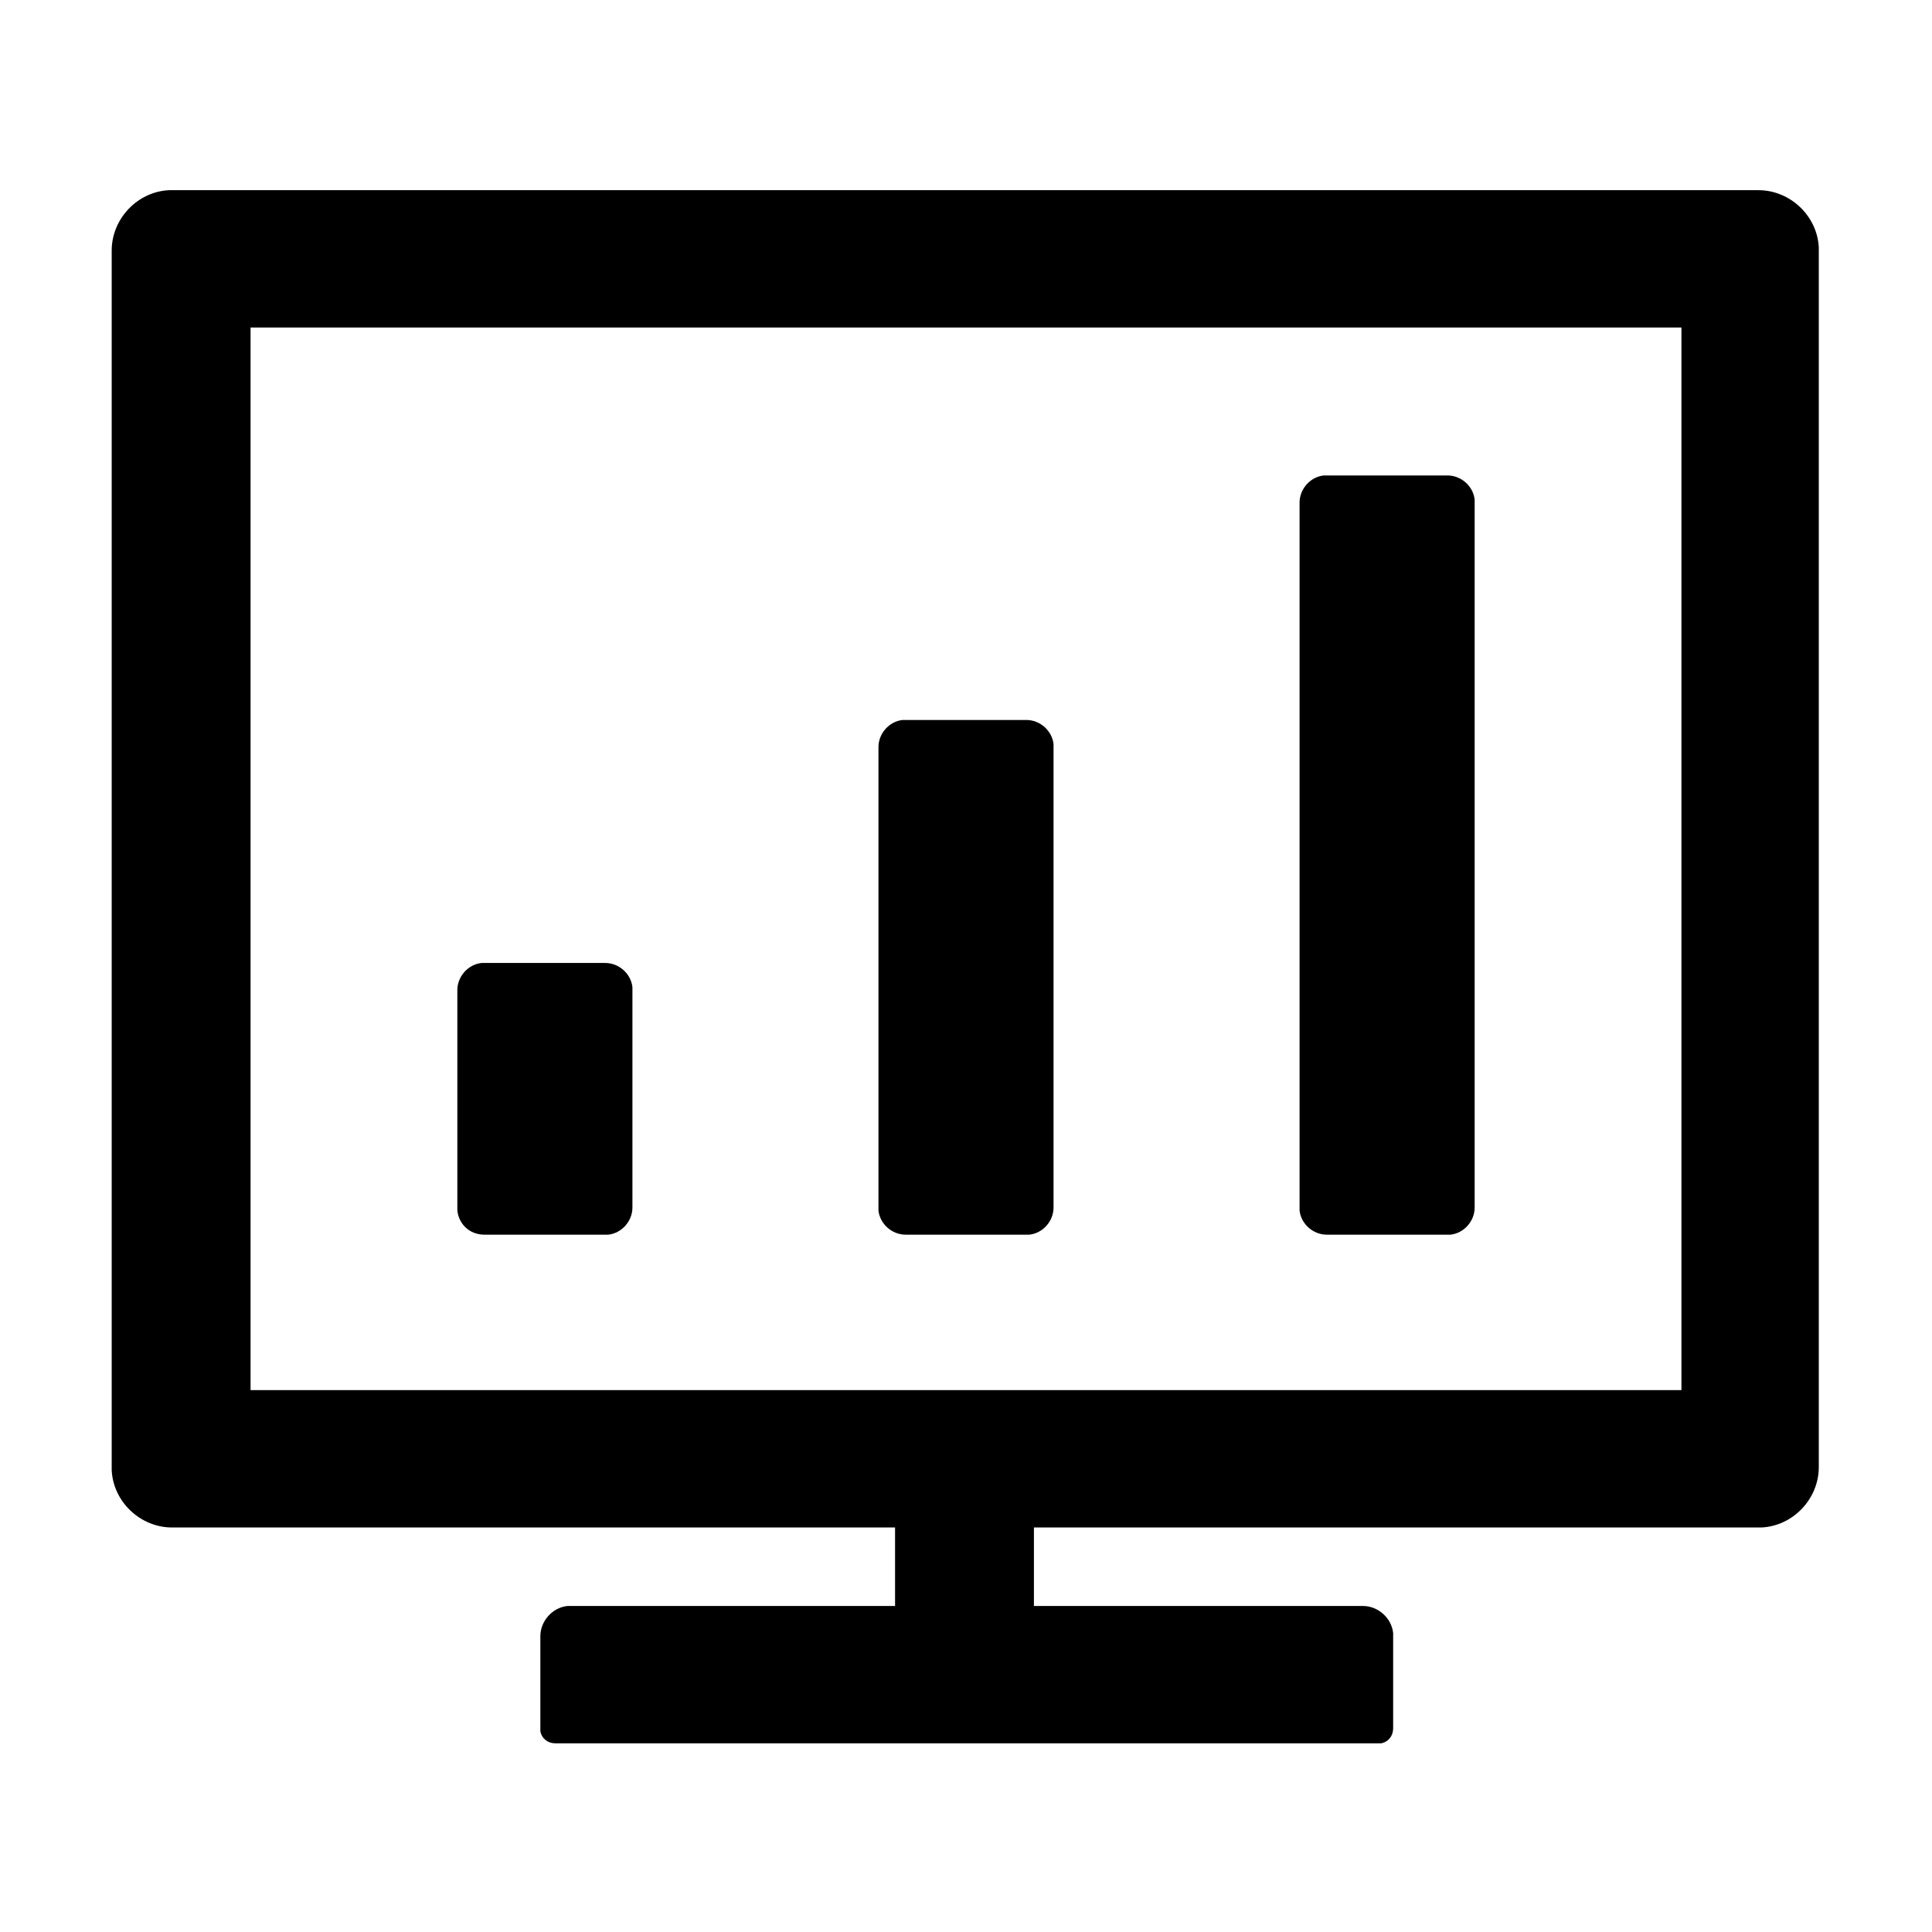
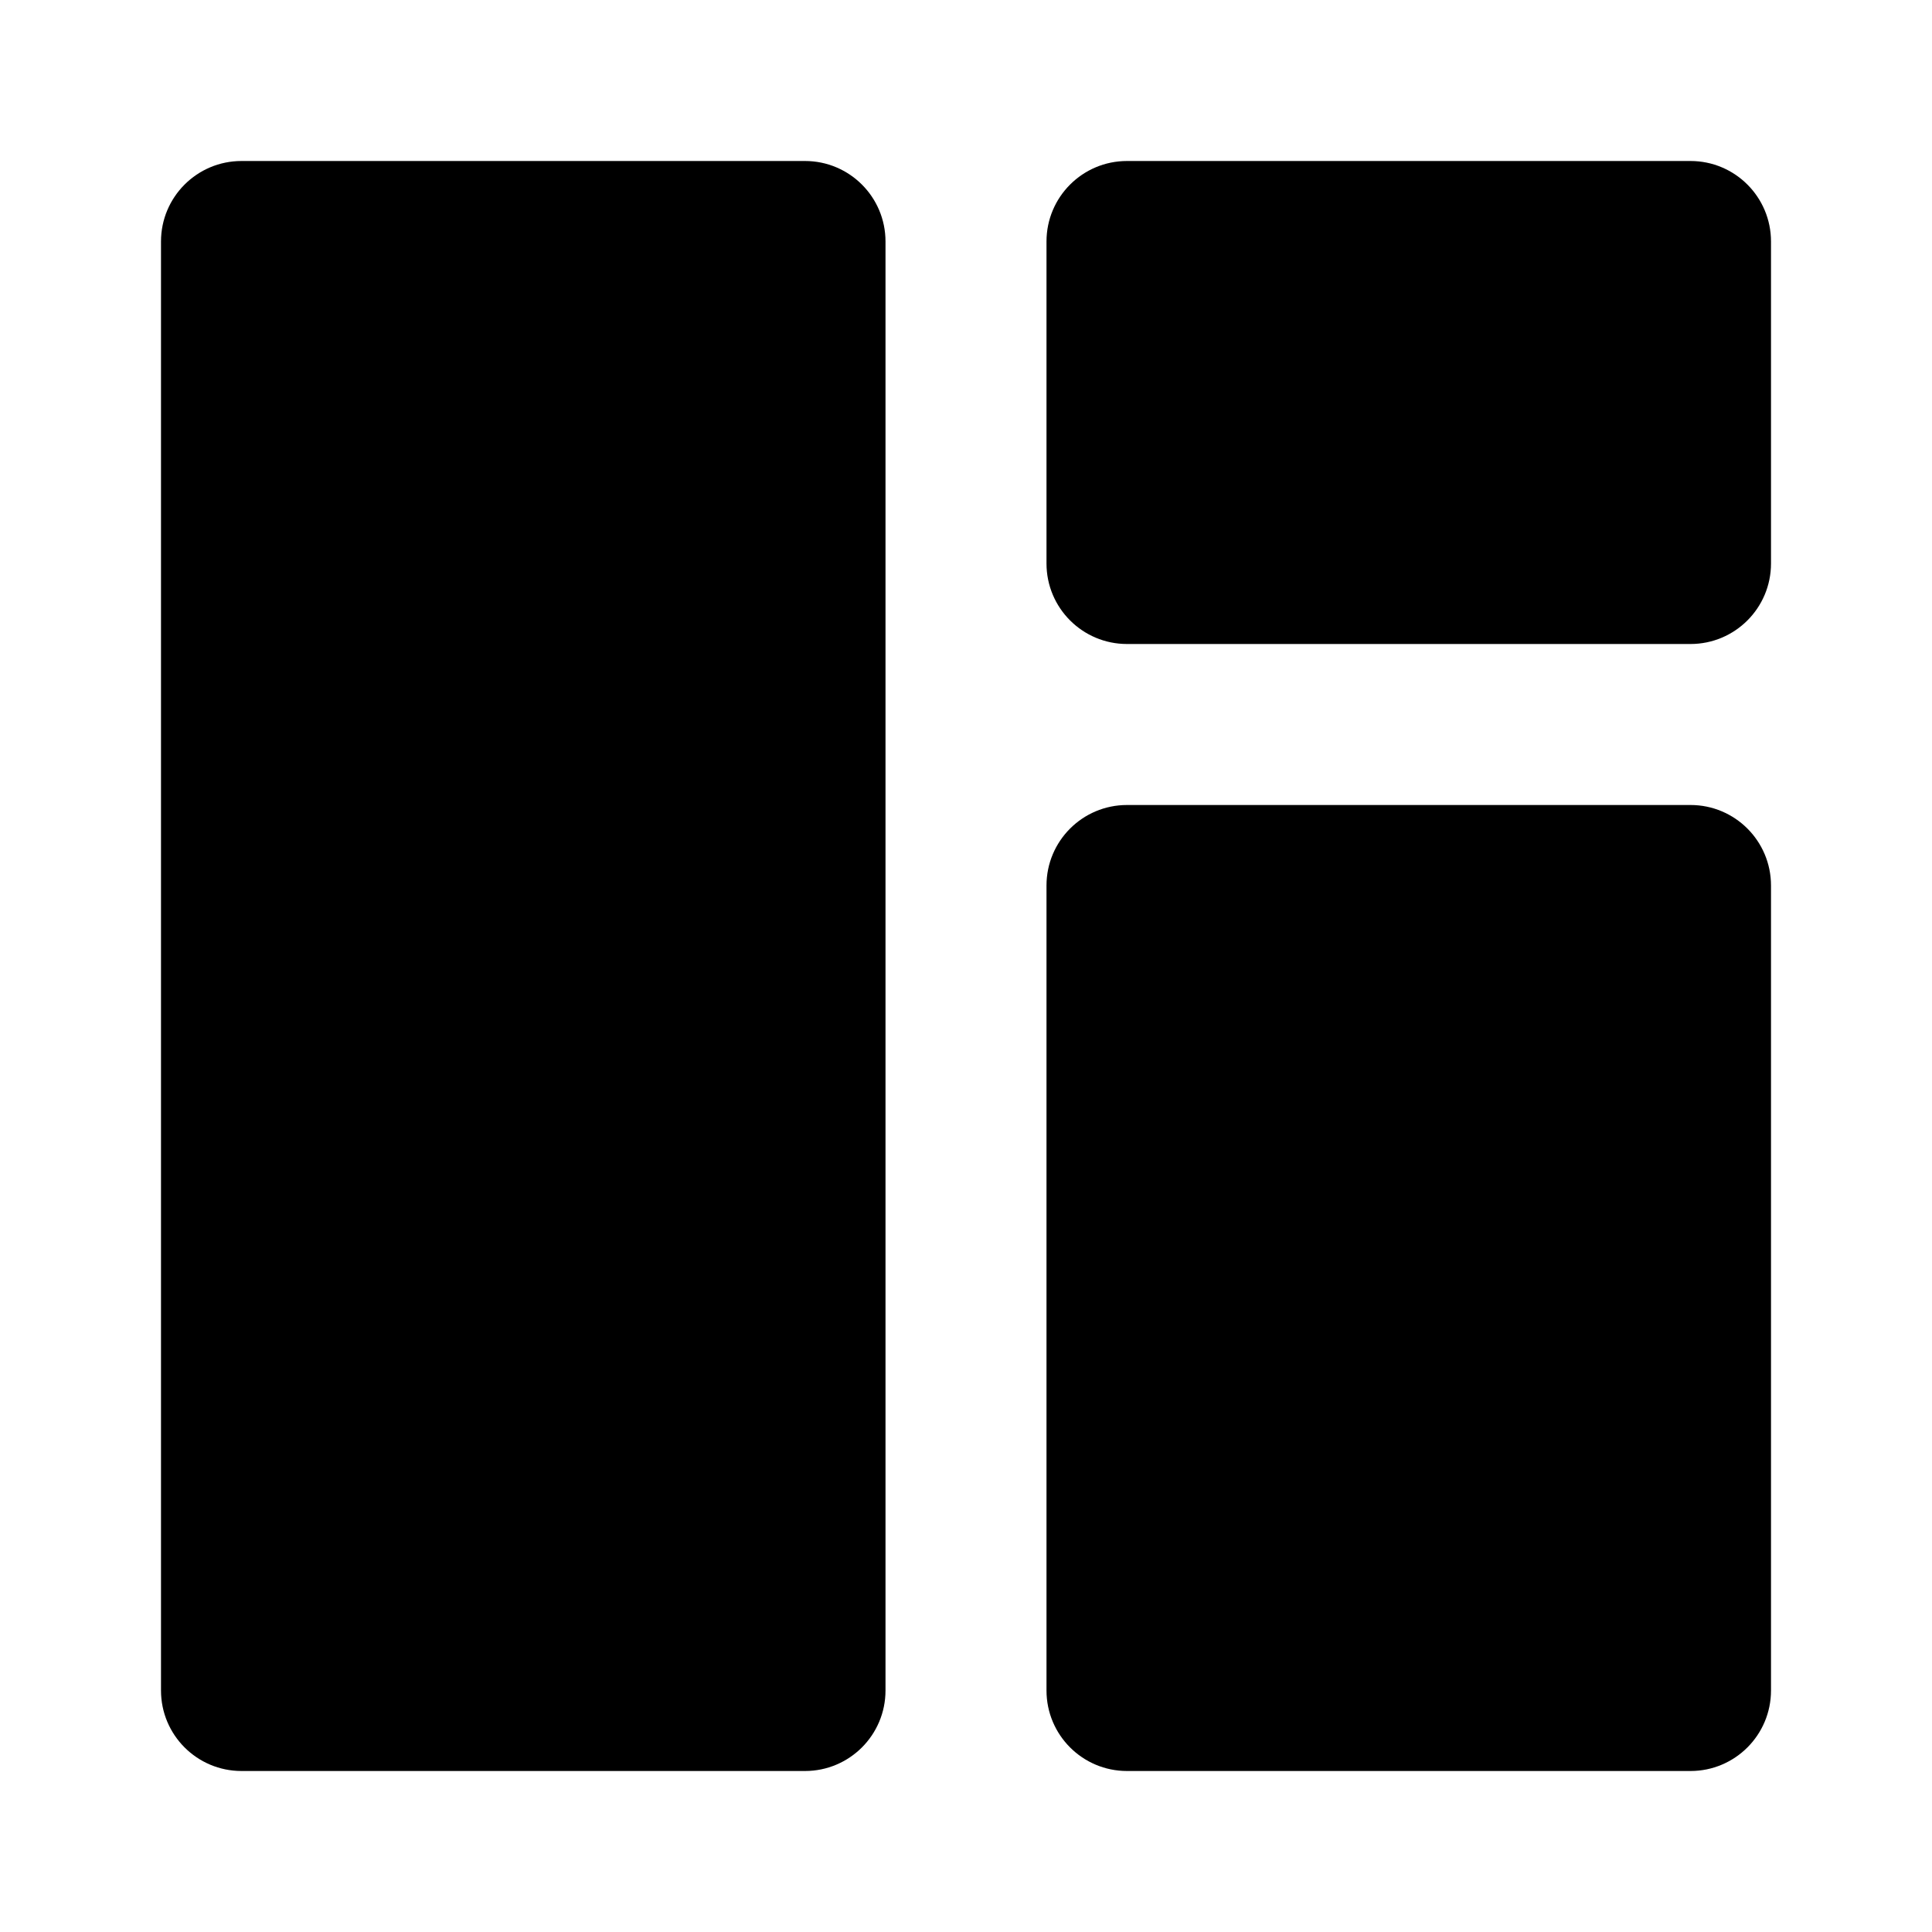
- <svg xmlns="http://www.w3.org/2000/svg" t="1584515730760" class="icon" viewBox="0 0 1024 1024" version="1.1" p-id="36347" width="200" height="200">
+ <svg xmlns="http://www.w3.org/2000/svg" t="1587110294488" class="icon" viewBox="0 0 1024 1024" version="1.1" p-id="7372" width="200" height="200">
  <defs>
    <style type="text/css" />
  </defs>
-   <path d="M480 654.4h65.6c7.2-0.8 12.8-7.2 12.8-14.4V394.4c-0.8-7.2-7.2-12.8-14.4-12.8h-65.6c-7.2 0.8-12.8 7.2-12.8 14.4v245.6c0.8 7.2 7.2 12.8 14.4 12.8zM703.2 654.4h65.6c7.2-0.8 12.8-7.2 12.8-14.4V264.8c-0.8-7.2-7.2-12.8-14.4-12.8h-65.6c-7.2 0.8-12.8 7.2-12.8 14.4V641.6c0.8 7.2 7.2 12.8 14.4 12.8zM256.8 654.4h65.6c7.2-0.8 12.8-7.2 12.8-14.4V523.2c-0.8-7.2-7.2-12.8-14.4-12.8h-65.6c-7.2 0.8-12.8 7.2-12.8 14.4v116.8c0.8 7.2 6.4 12.8 14.4 12.8z" p-id="36348" />
-   <path d="M964 131.2c-0.8-16.8-15.2-30.4-32-30.4H89.6c-16.8 0.8-30.4 15.2-30.4 32v646.4c0.8 16.8 15.2 30.4 32 30.4h383.2v41.6H300.8c-8 0.8-14.4 8-14.4 16v50.4c0.8 4 4 6.4 8 6.4h437.6c4-0.8 6.4-4 6.4-8v-50.4c-0.8-8-8-14.4-16-14.4H548v-41.6H933.6c16.8-0.8 30.4-15.2 30.4-32V131.2z m-72.8 605.6H132.8V173.6h758.4v563.2z" p-id="36349" />
+   <path d="M85.333 128a42.667 42.667 0 0 1 42.667-42.667h298.667a42.667 42.667 0 0 1 42.667 42.667v768a42.667 42.667 0 0 1-42.667 42.667H128a42.667 42.667 0 0 1-42.667-42.667V128z m469.333 0a42.667 42.667 0 0 1 42.667-42.667h298.667a42.667 42.667 0 0 1 42.667 42.667v170.667a42.667 42.667 0 0 1-42.667 42.667h-298.667a42.667 42.667 0 0 1-42.667-42.667V128z m42.667 298.667a42.667 42.667 0 0 0-42.667 42.667v426.667a42.667 42.667 0 0 0 42.667 42.667h298.667a42.667 42.667 0 0 0 42.667-42.667V469.333a42.667 42.667 0 0 0-42.667-42.667h-298.667z" p-id="7373" />
</svg>
